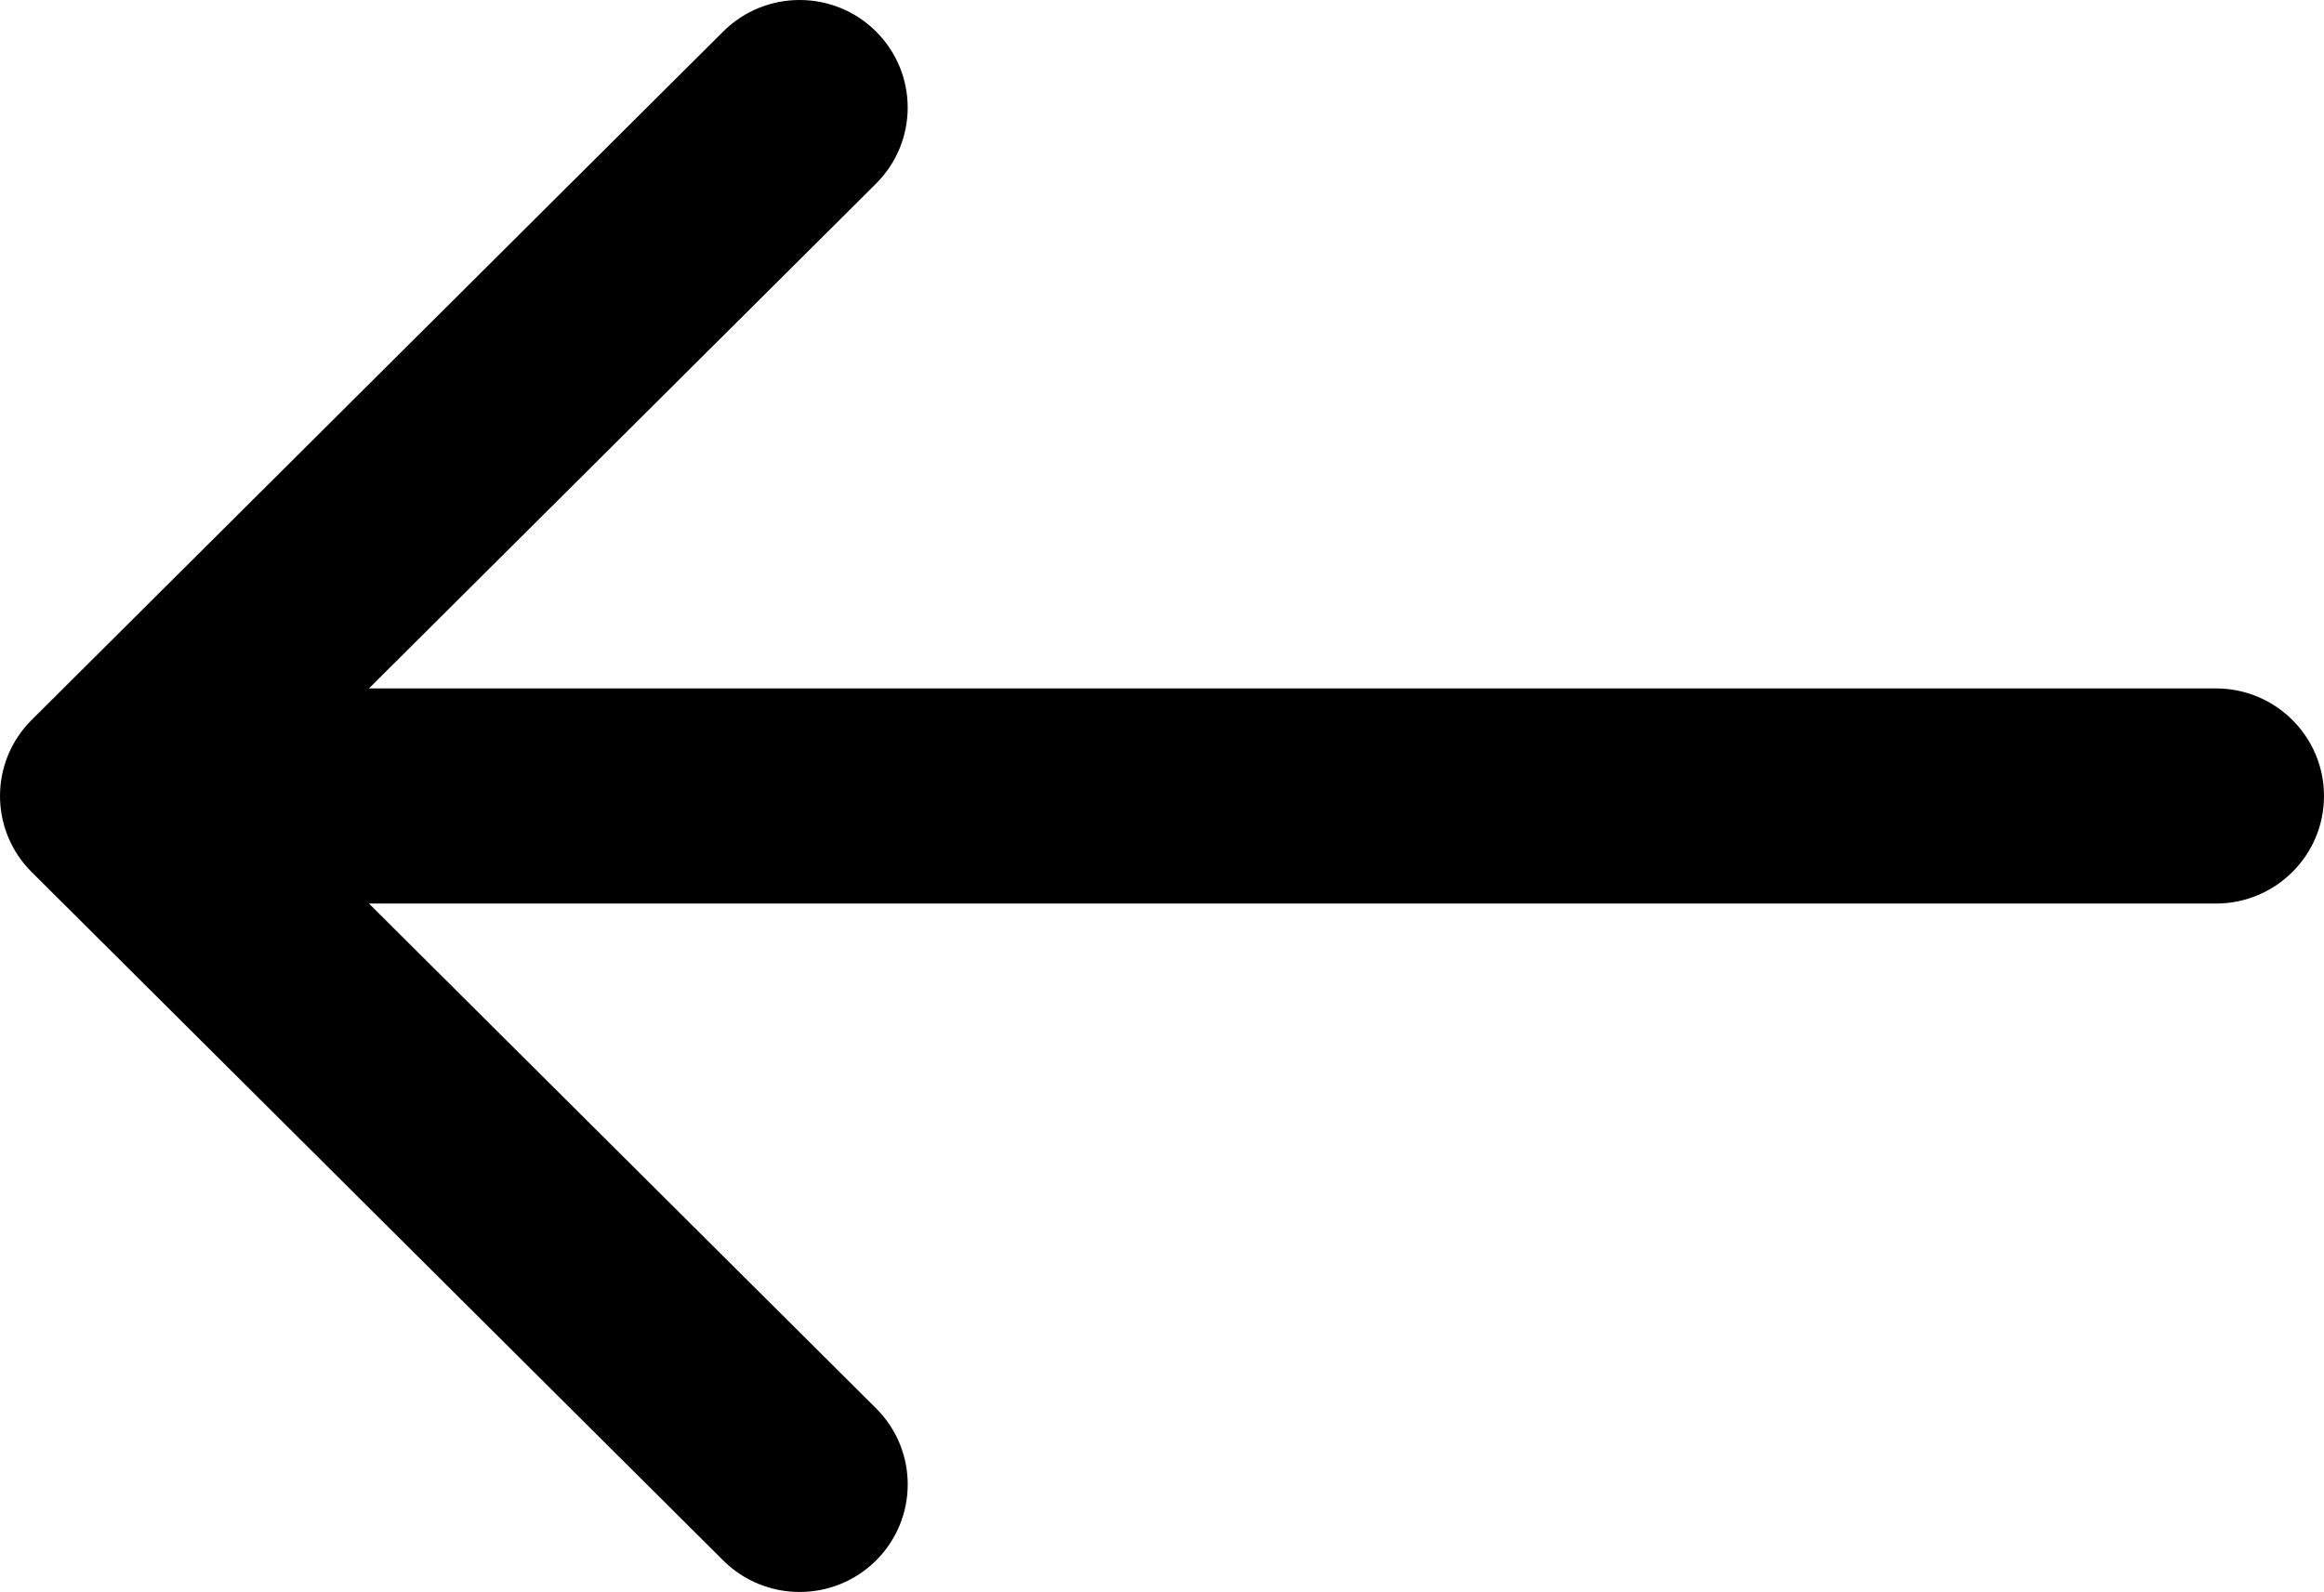
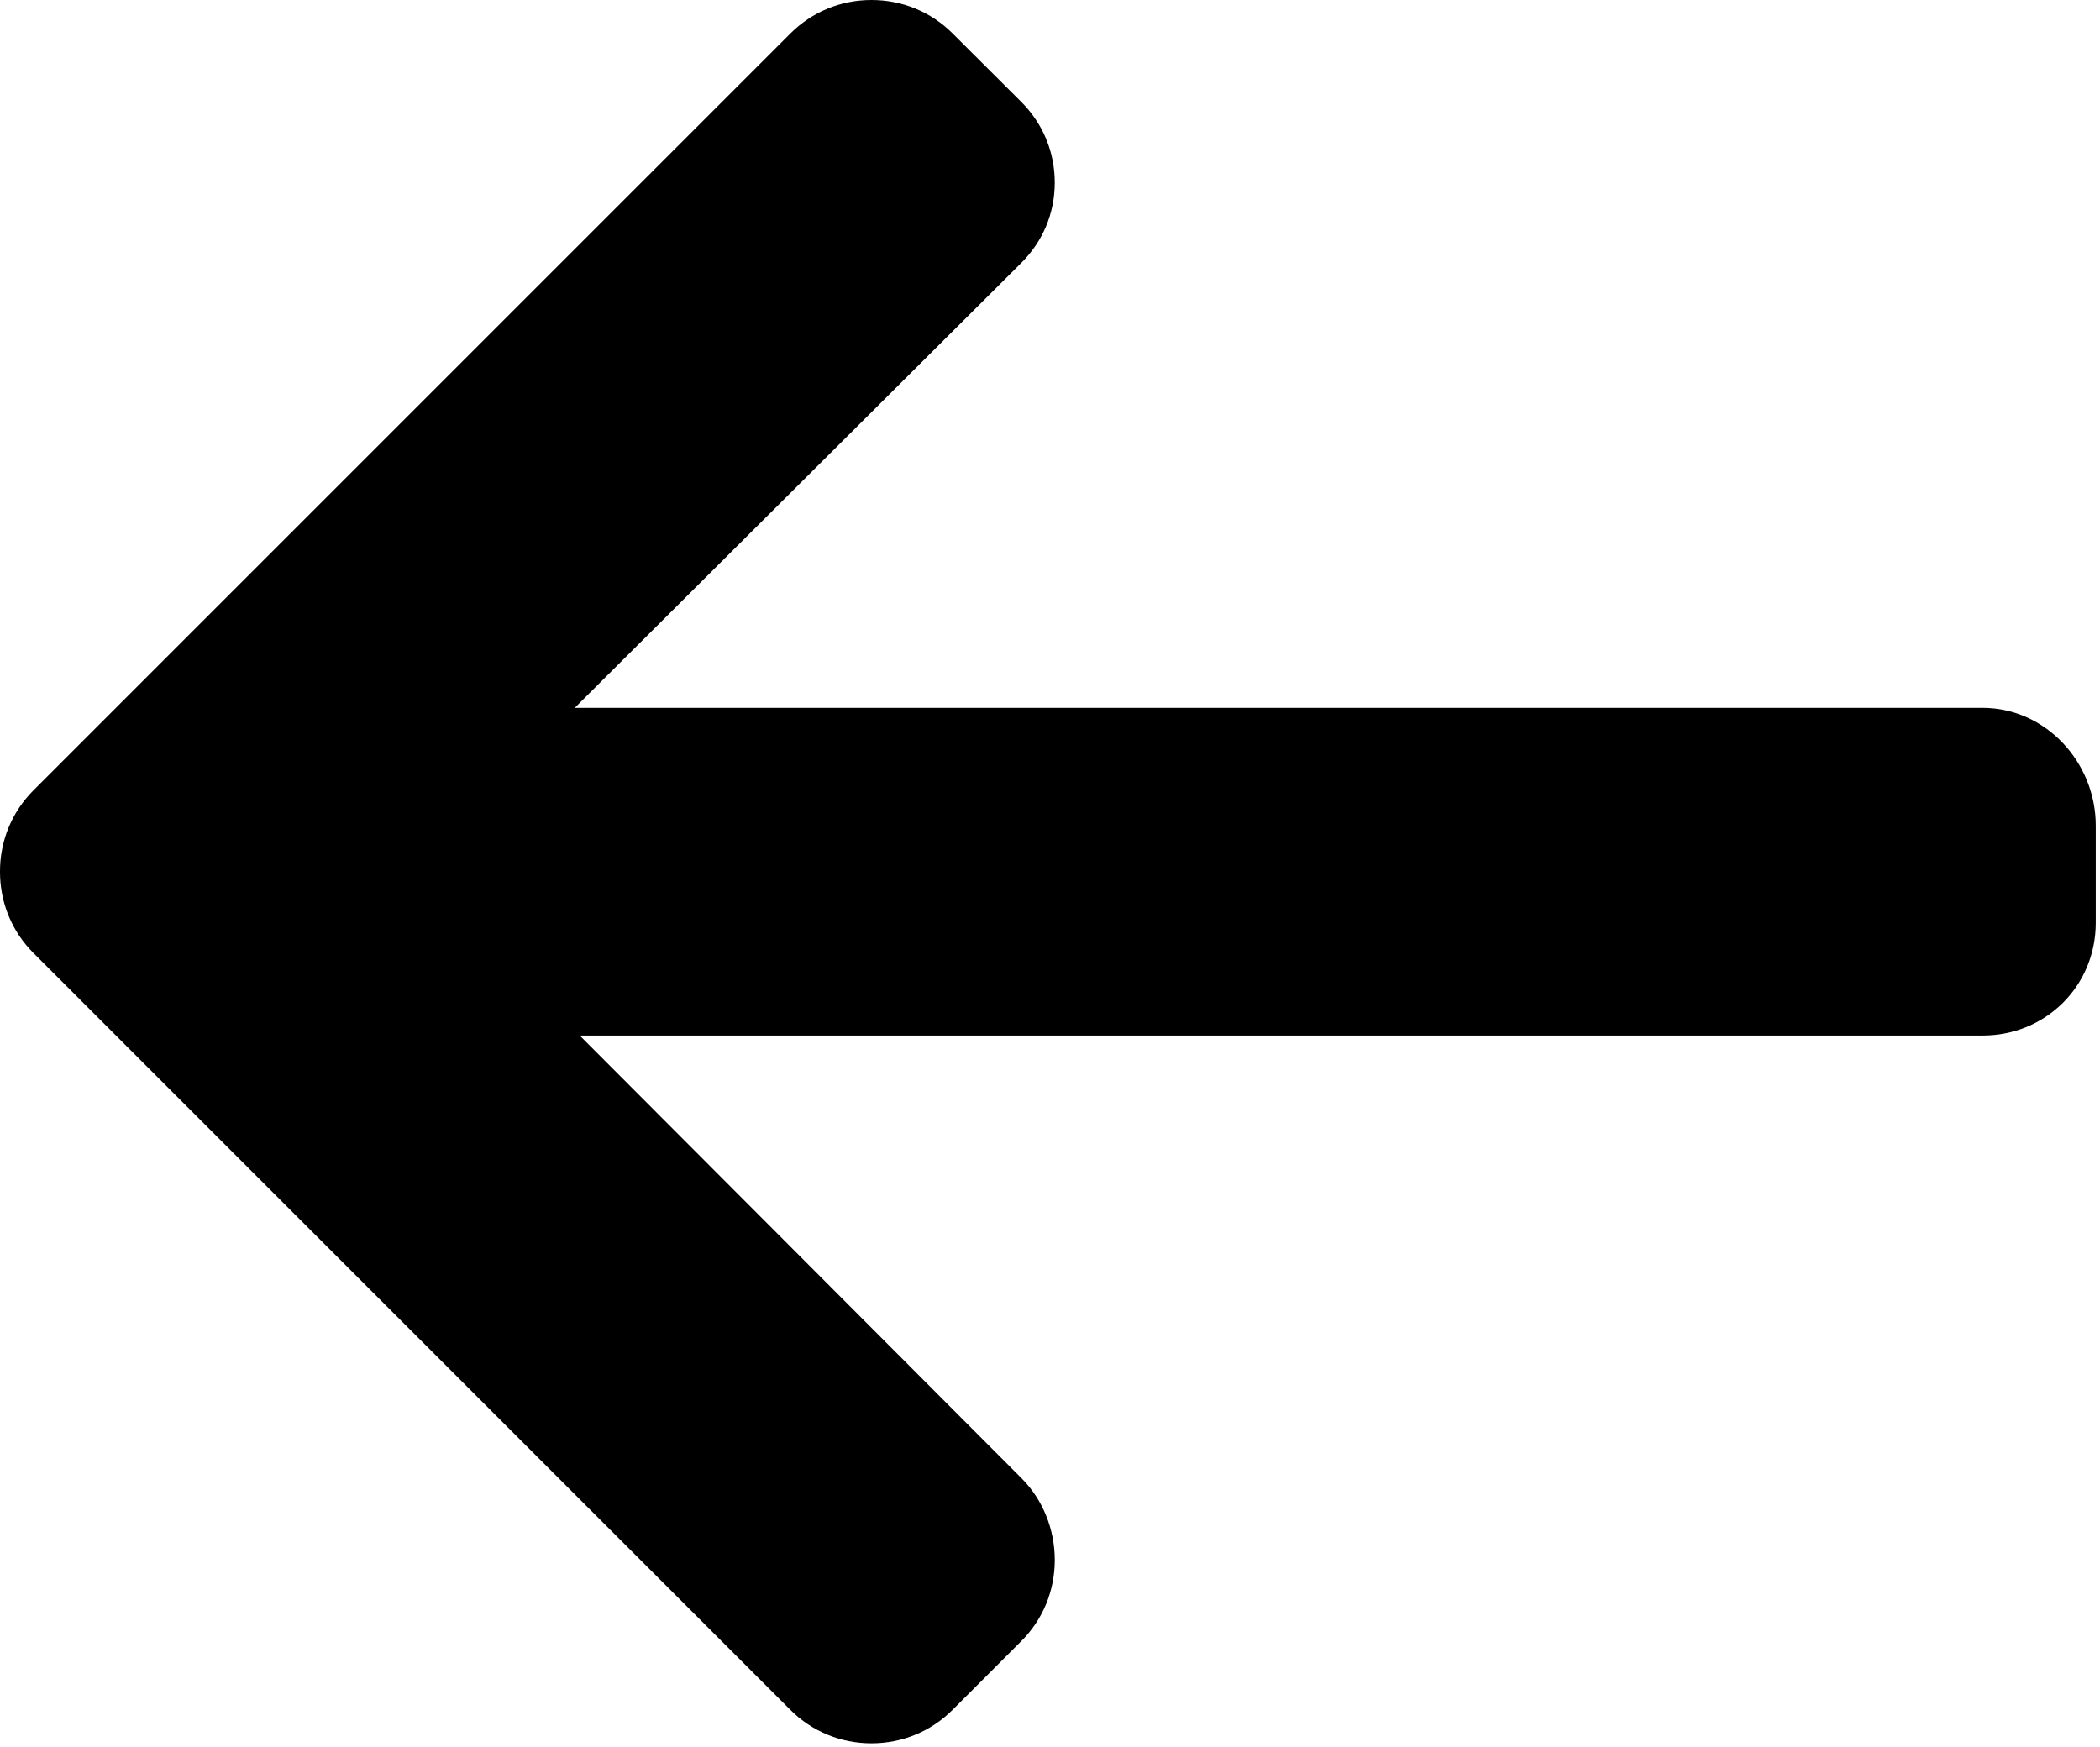
- <svg xmlns="http://www.w3.org/2000/svg" width="54" height="37" viewBox="0 0 54 37" version="1.1">
-   <path id="Vector" d="M 53.264 16.732L 37.195 0.732C 36.215 -0.244 34.624 -0.244 33.644 0.732C 32.663 1.709 32.663 3.291 33.644 4.268L 45.427 16L 2.511 16C 1.124 16 0 17.119 0 18.5C 0 19.88 1.124 21 2.511 21L 45.427 21L 33.645 32.732C 32.664 33.709 32.664 35.291 33.645 36.268C 34.135 36.756 34.777 37 35.42 37C 36.062 37 36.705 36.756 37.195 36.268L 53.264 20.268C 54.245 19.291 54.245 17.709 53.264 16.732Z" transform="matrix(-1 -8.74228e-08 8.74228e-08 -1 54 37)" />
+ <svg xmlns="http://www.w3.org/2000/svg" width="493" height="410" viewBox="0 0 493 410">
+   <path d="M484.14 185.54L306.46 7.856C301.388 2.784 294.628 6.71387e-07 287.42 6.71387e-07C280.204 6.71387e-07 273.448 2.788 268.376 7.856L252.244 23.992C247.176 29.056 244.384 35.82 244.384 43.032C244.384 50.24 247.176 57.232 252.244 62.296L355.9 166.18H26.58C11.732 166.18 0 177.804 0 192.656V215.468C0 230.32 11.732 243.116 26.58 243.116H357.076L252.248 347.58C247.18 352.652 244.388 359.232 244.388 366.444C244.388 373.648 247.18 380.324 252.248 385.392L268.38 401.476C273.452 406.548 280.208 409.312 287.424 409.312C294.632 409.312 301.392 406.512 306.464 401.44L484.144 223.76C489.228 218.672 492.024 211.88 492.004 204.66C492.02 197.416 489.228 190.62 484.14 185.54Z" transform="translate(492.004 409.312) rotate(-180)" />
</svg>
